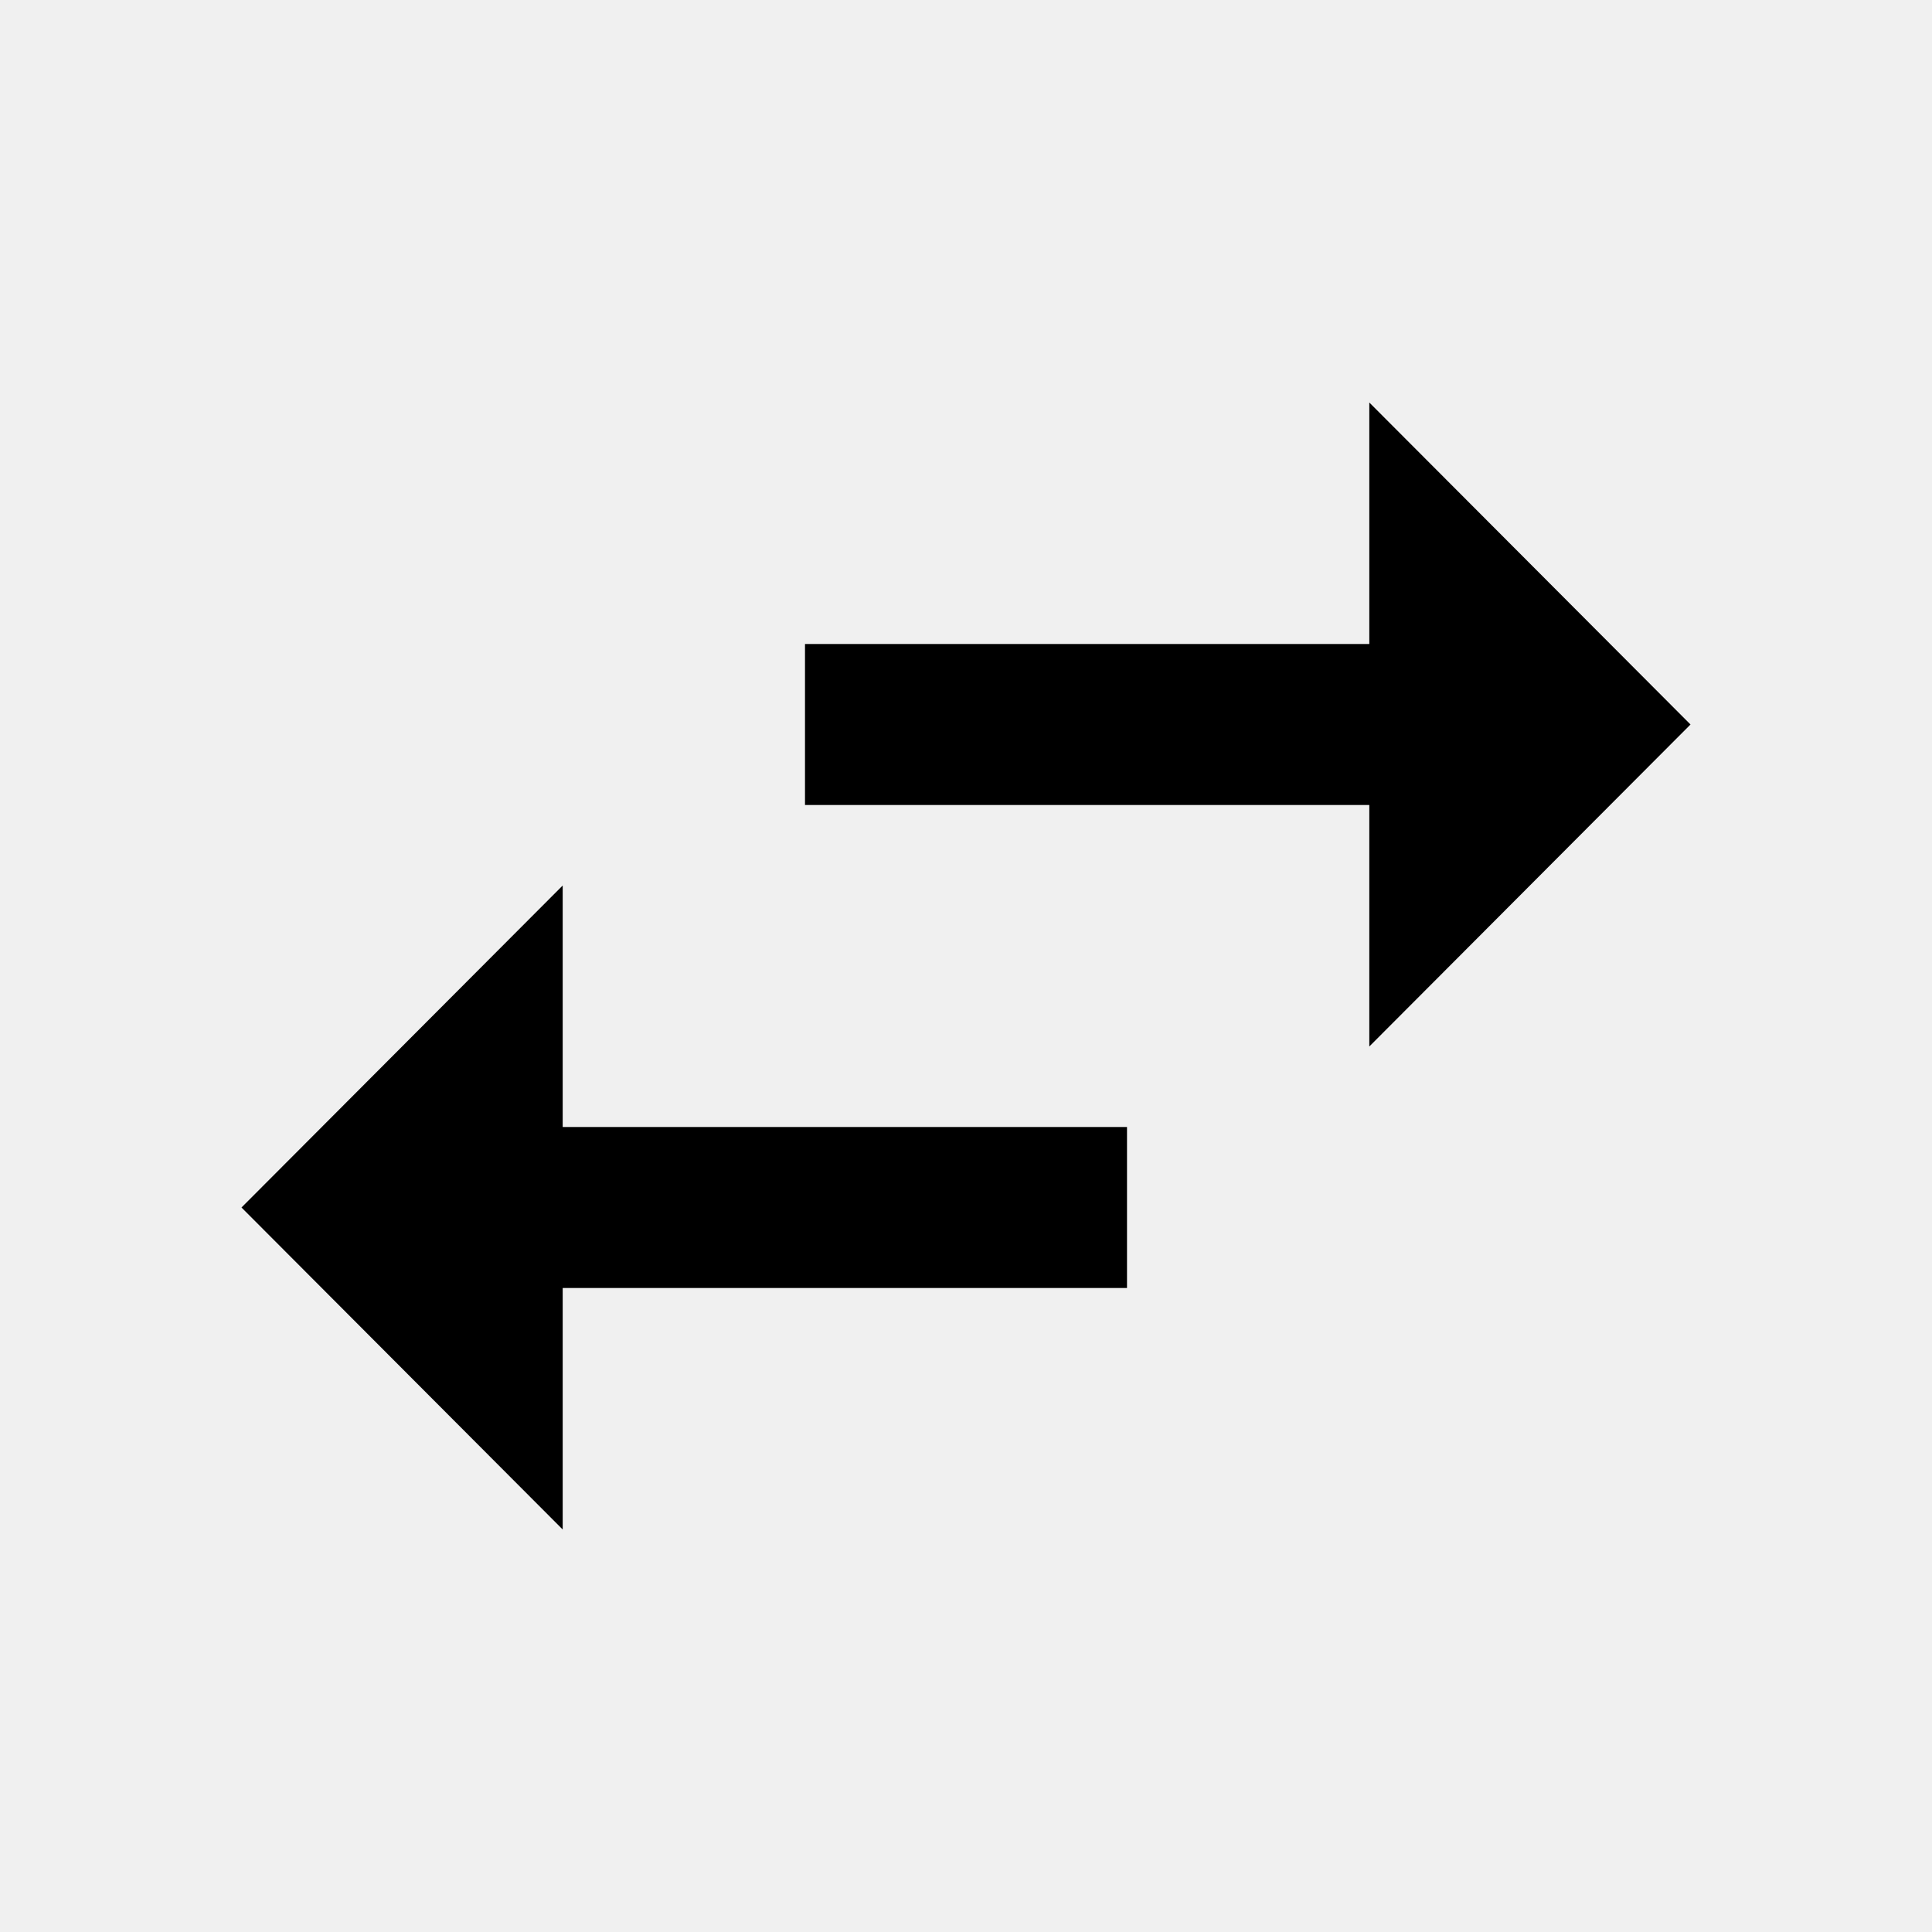
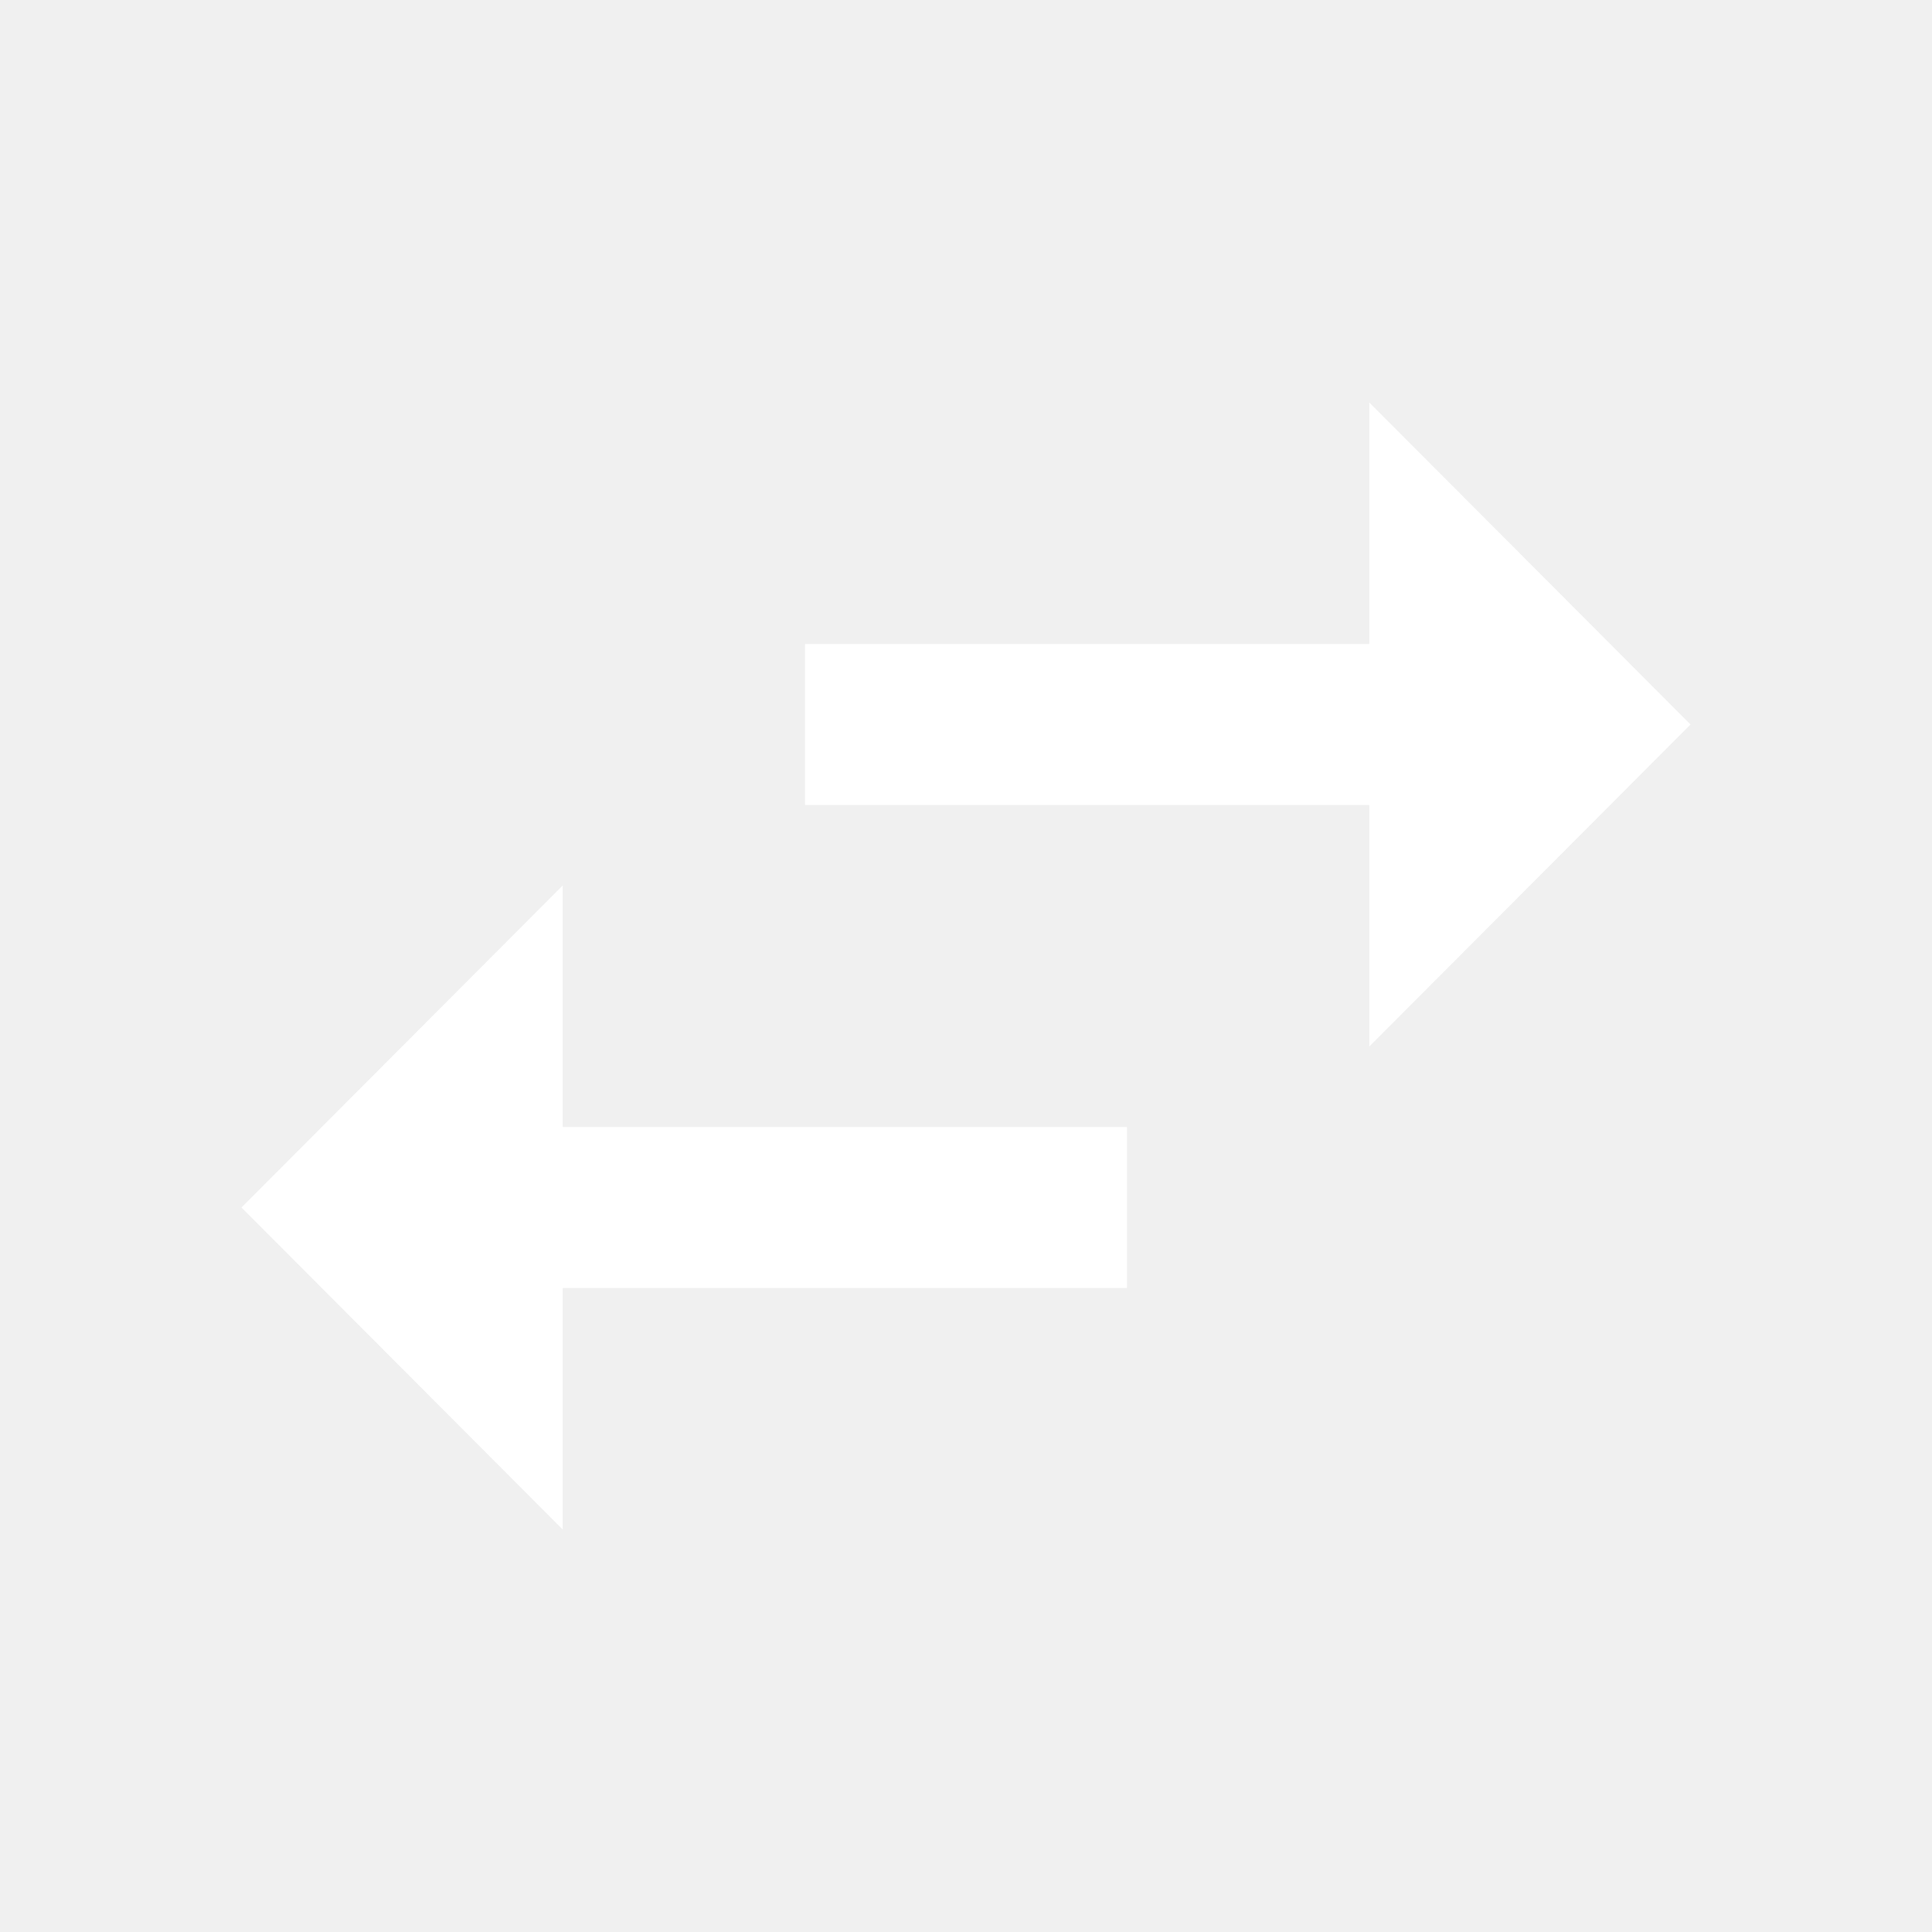
- <svg xmlns="http://www.w3.org/2000/svg" height="24px" viewBox="0 0 24 24" width="24px" fill="#000000">
+ <svg xmlns="http://www.w3.org/2000/svg" height="24px" viewBox="0 0 24 24" width="24px" fill="#FFFFFF">
  <path d="M0 0h24v24H0V0z" fill="none" />
  <path d="M6.99 11L3 15l3.99 4v-3H14v-2H6.99v-3zM21 9l-3.99-4v3H10v2h7.01v3L21 9z" />
</svg>
